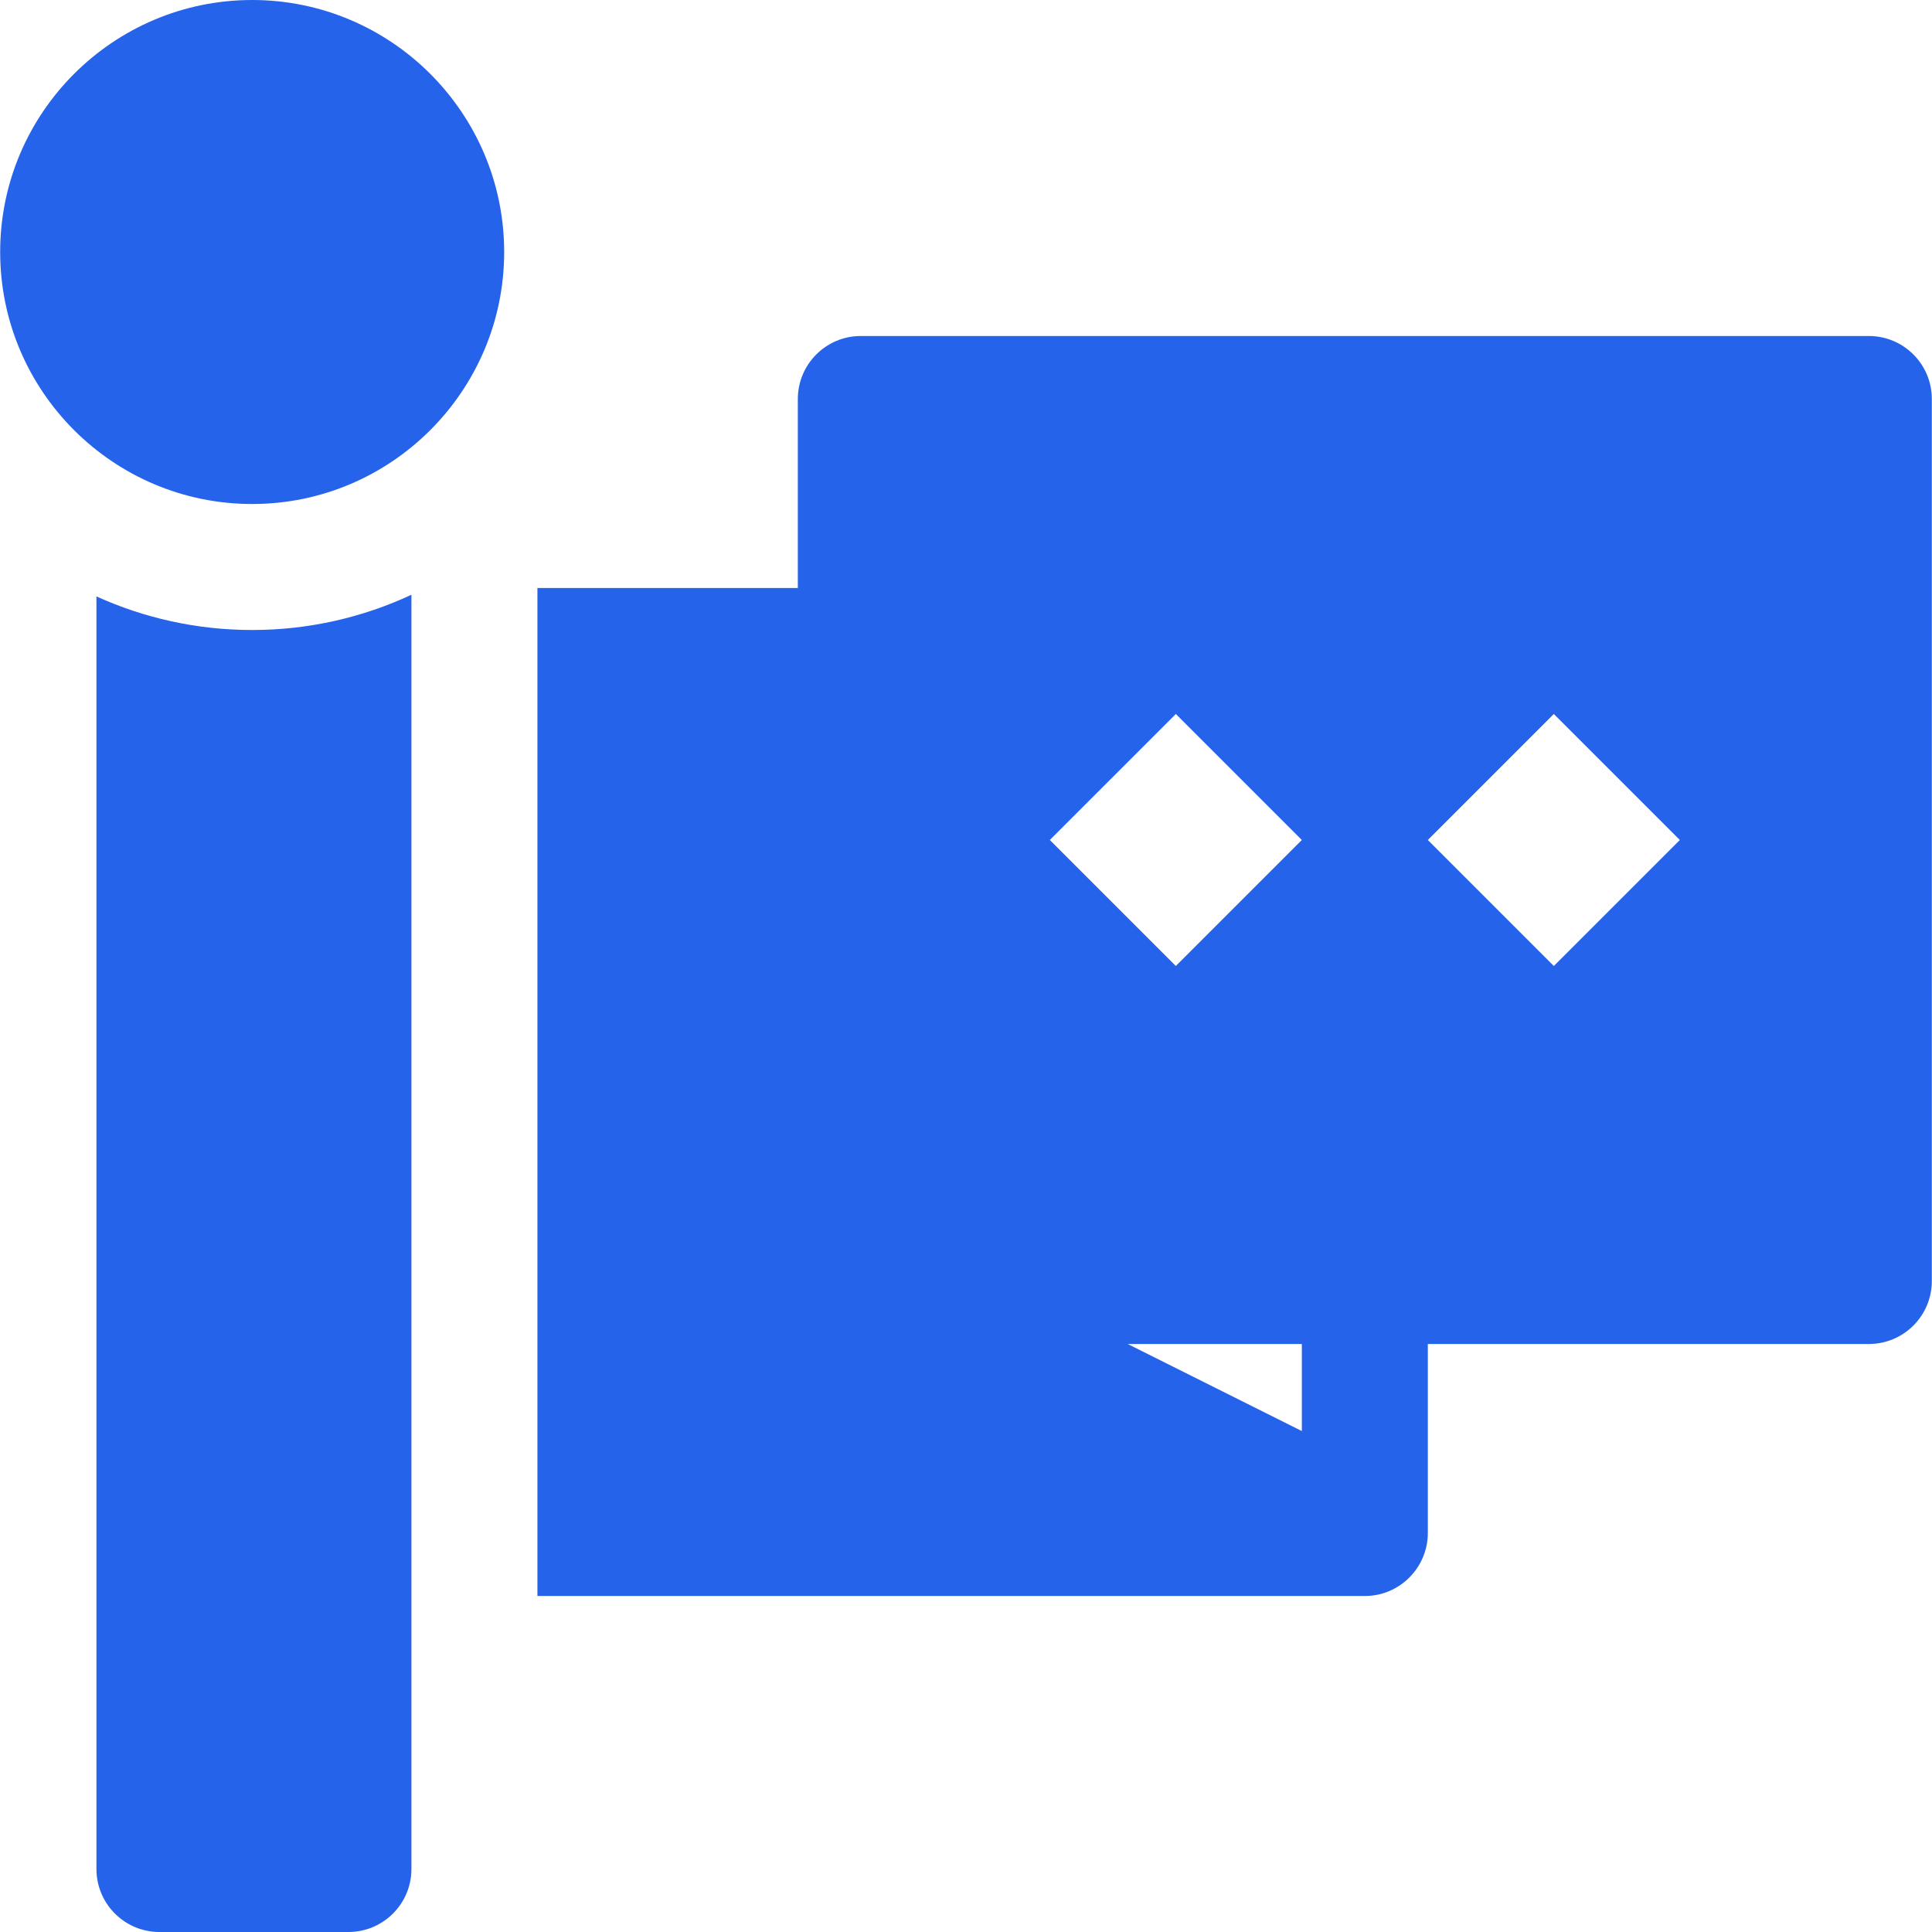
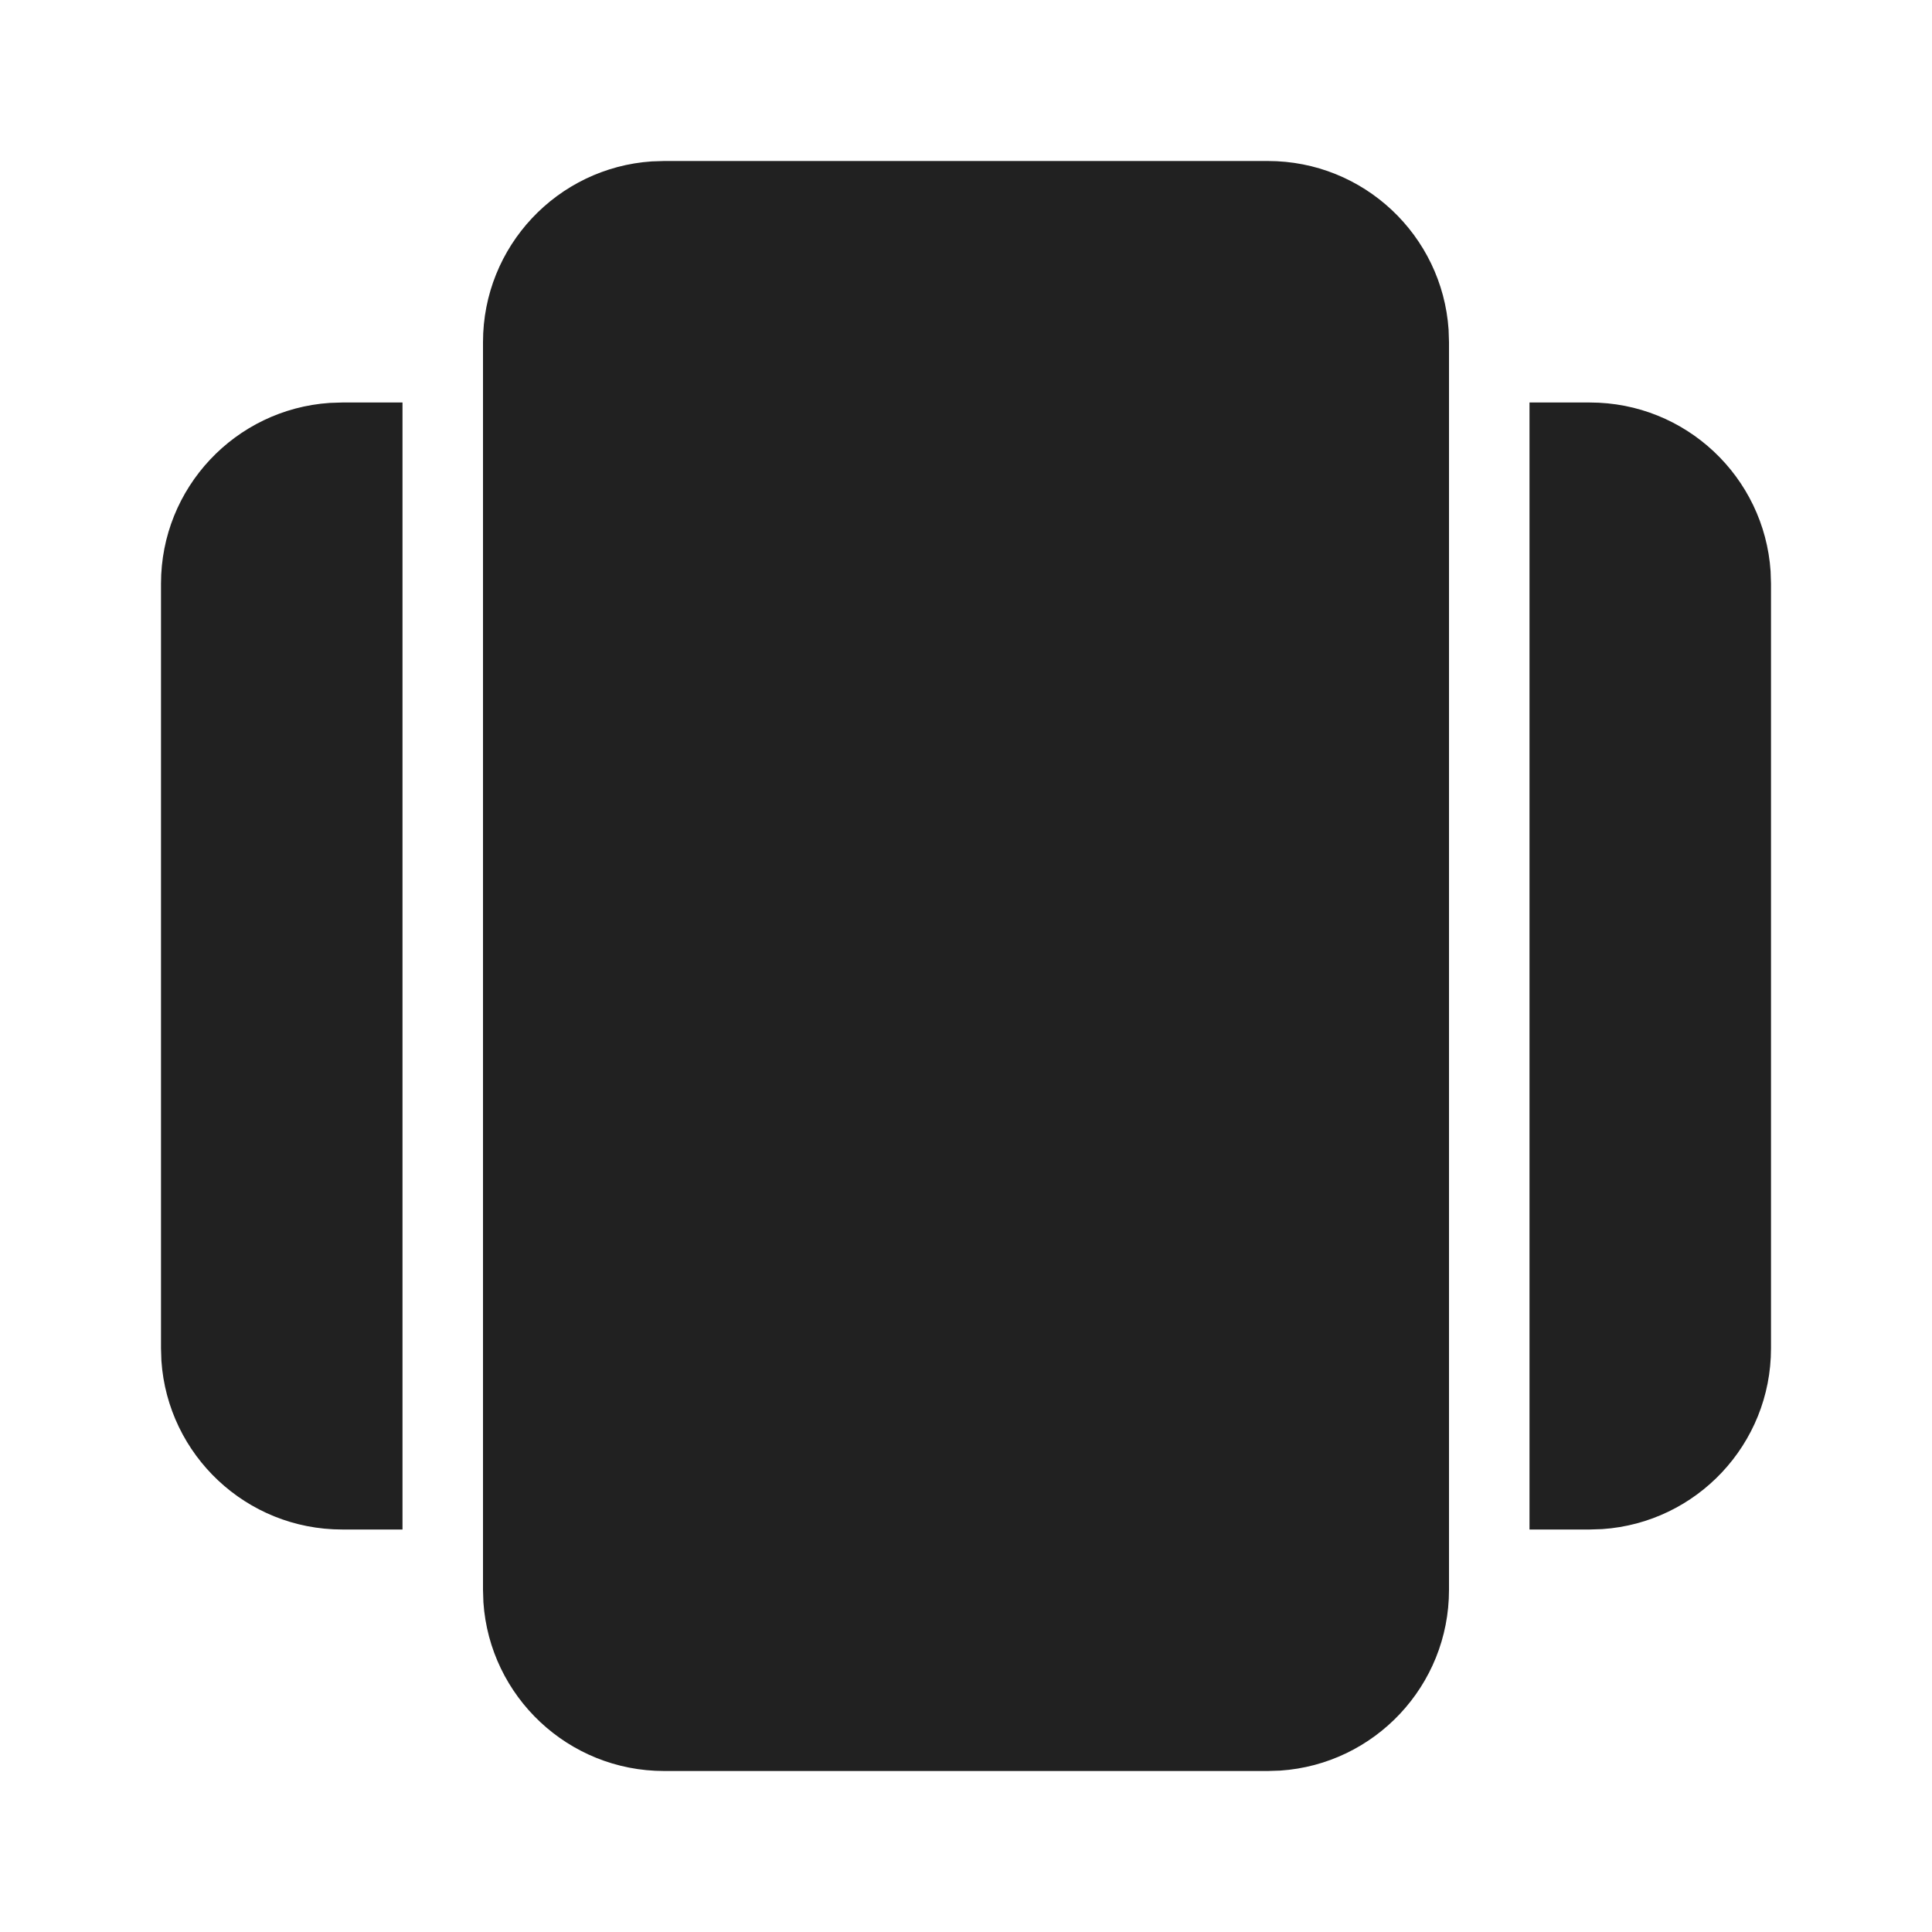
- <svg xmlns="http://www.w3.org/2000/svg" fill="#2563eb" height="64px" width="64px" version="1.1" id="Layer_1" viewBox="0 0 512 512" xml:space="preserve">
+ <svg xmlns="http://www.w3.org/2000/svg" width="64px" height="64px" viewBox="0 0 24 24" version="1.1" fill="#2563eb">
  <g id="SVGRepo_bgCarrier" stroke-width="0" />
  <g id="SVGRepo_tracerCarrier" stroke-linecap="round" stroke-linejoin="round" />
  <g id="SVGRepo_iconCarrier">
-     <g>
-       <g>
-         <path d="M495.26,89.044h-267.13c-9.22,0-16.696,7.475-16.696,16.696v50.087h-69.009v267.13h219.27c0.001,0,0.001,0,0.002,0 c9.297-0.002,16.693-7.599,16.693-16.696v-50.087h116.87c9.22,0,16.696-7.475,16.696-16.696V105.739 C511.955,96.519,504.48,89.044,495.26,89.044z M344.999,379.246l-46.146-23.072h46.146V379.246z M311.608,256l-33.391-33.391 l33.391-33.391l33.391,33.391L311.608,256z M411.782,256l-33.391-33.391l33.391-33.391l33.391,33.391L411.782,256z" />
-       </g>
-     </g>
-     <g>
-       <g>
-         <path d="M66.827,166.957c-14.706,0-28.68-3.186-41.272-8.902v337.25c0,9.22,7.475,16.696,16.696,16.696h50.087 c9.22,0,16.696-7.475,16.696-16.696c0-12.03,0-325.561,0-337.544v-0.144C96.199,163.604,81.899,166.957,66.827,166.957z" />
-       </g>
-     </g>
-     <g>
-       <g>
-         <path d="M66.827,0C30.001,0,0.045,29.956,0.045,66.783c0,36.826,29.956,66.783,66.783,66.783s66.783-29.956,66.783-66.783 C133.61,29.956,103.653,0,66.827,0z" />
+     <g id="🔍-Product-Icons" stroke="none" stroke-width="1" fill="none" fill-rule="evenodd">
+       <g id="ic_fluent_app_recent_24_filled" fill="#212121" fill-rule="nonzero">
+         <path d="M18,19.75 C18,20.941 17.075,21.916 15.904,21.995 L15.75,22 L8.25,22 C7.059,22 6.084,21.075 6.005,19.904 L6,19.75 L6,4.25 C6,3.059 6.925,2.084 8.096,2.005 L8.25,2 L15.75,2 C16.941,2 17.916,2.925 17.995,4.096 L18,4.25 L18,19.75 Z M19,5 L19.75,5 C20.941,5 21.916,5.925 21.995,7.096 L22,7.25 L22,16.75 C22,17.941 21.075,18.916 19.904,18.995 L19.75,19 L19,19 L19,5 Z M5,19 L4.25,19 C3.059,19 2.084,18.075 2.005,16.904 L2,16.75 L2,7.25 C2,6.059 2.925,5.084 4.096,5.005 L4.25,5 L5,5 L5,19 Z" id="🎨-Color"> </path>
      </g>
    </g>
  </g>
</svg>
